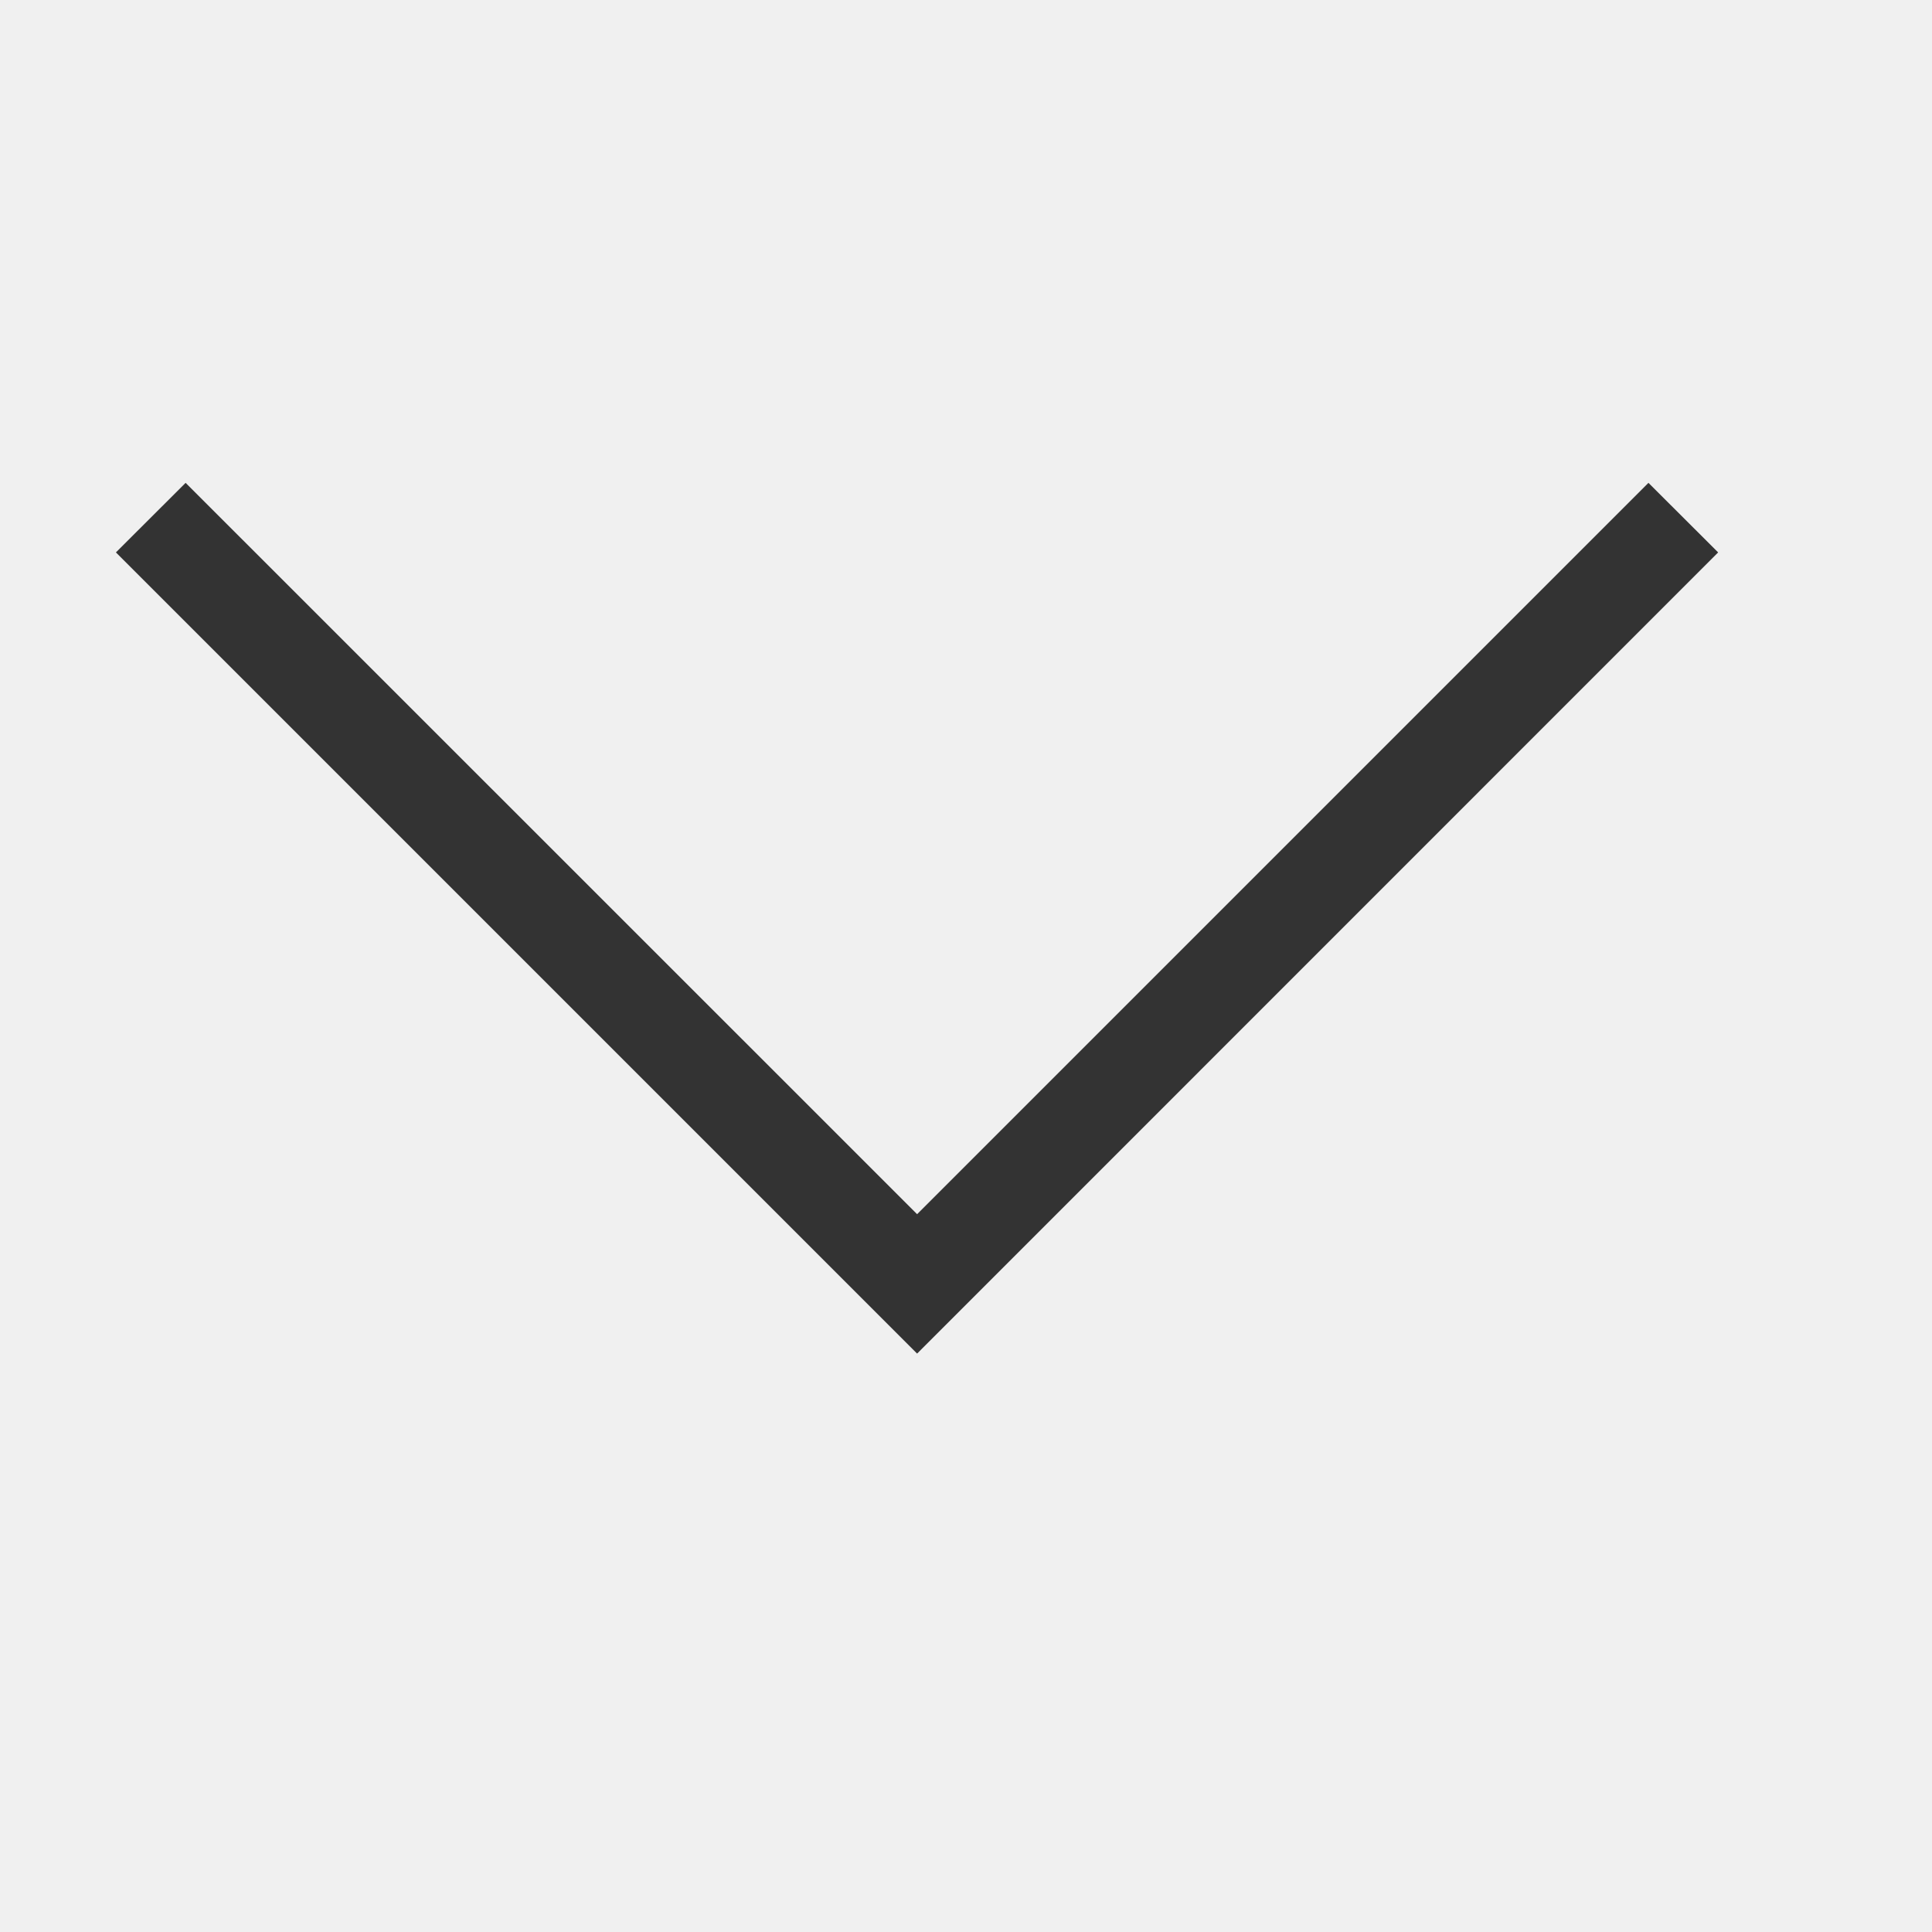
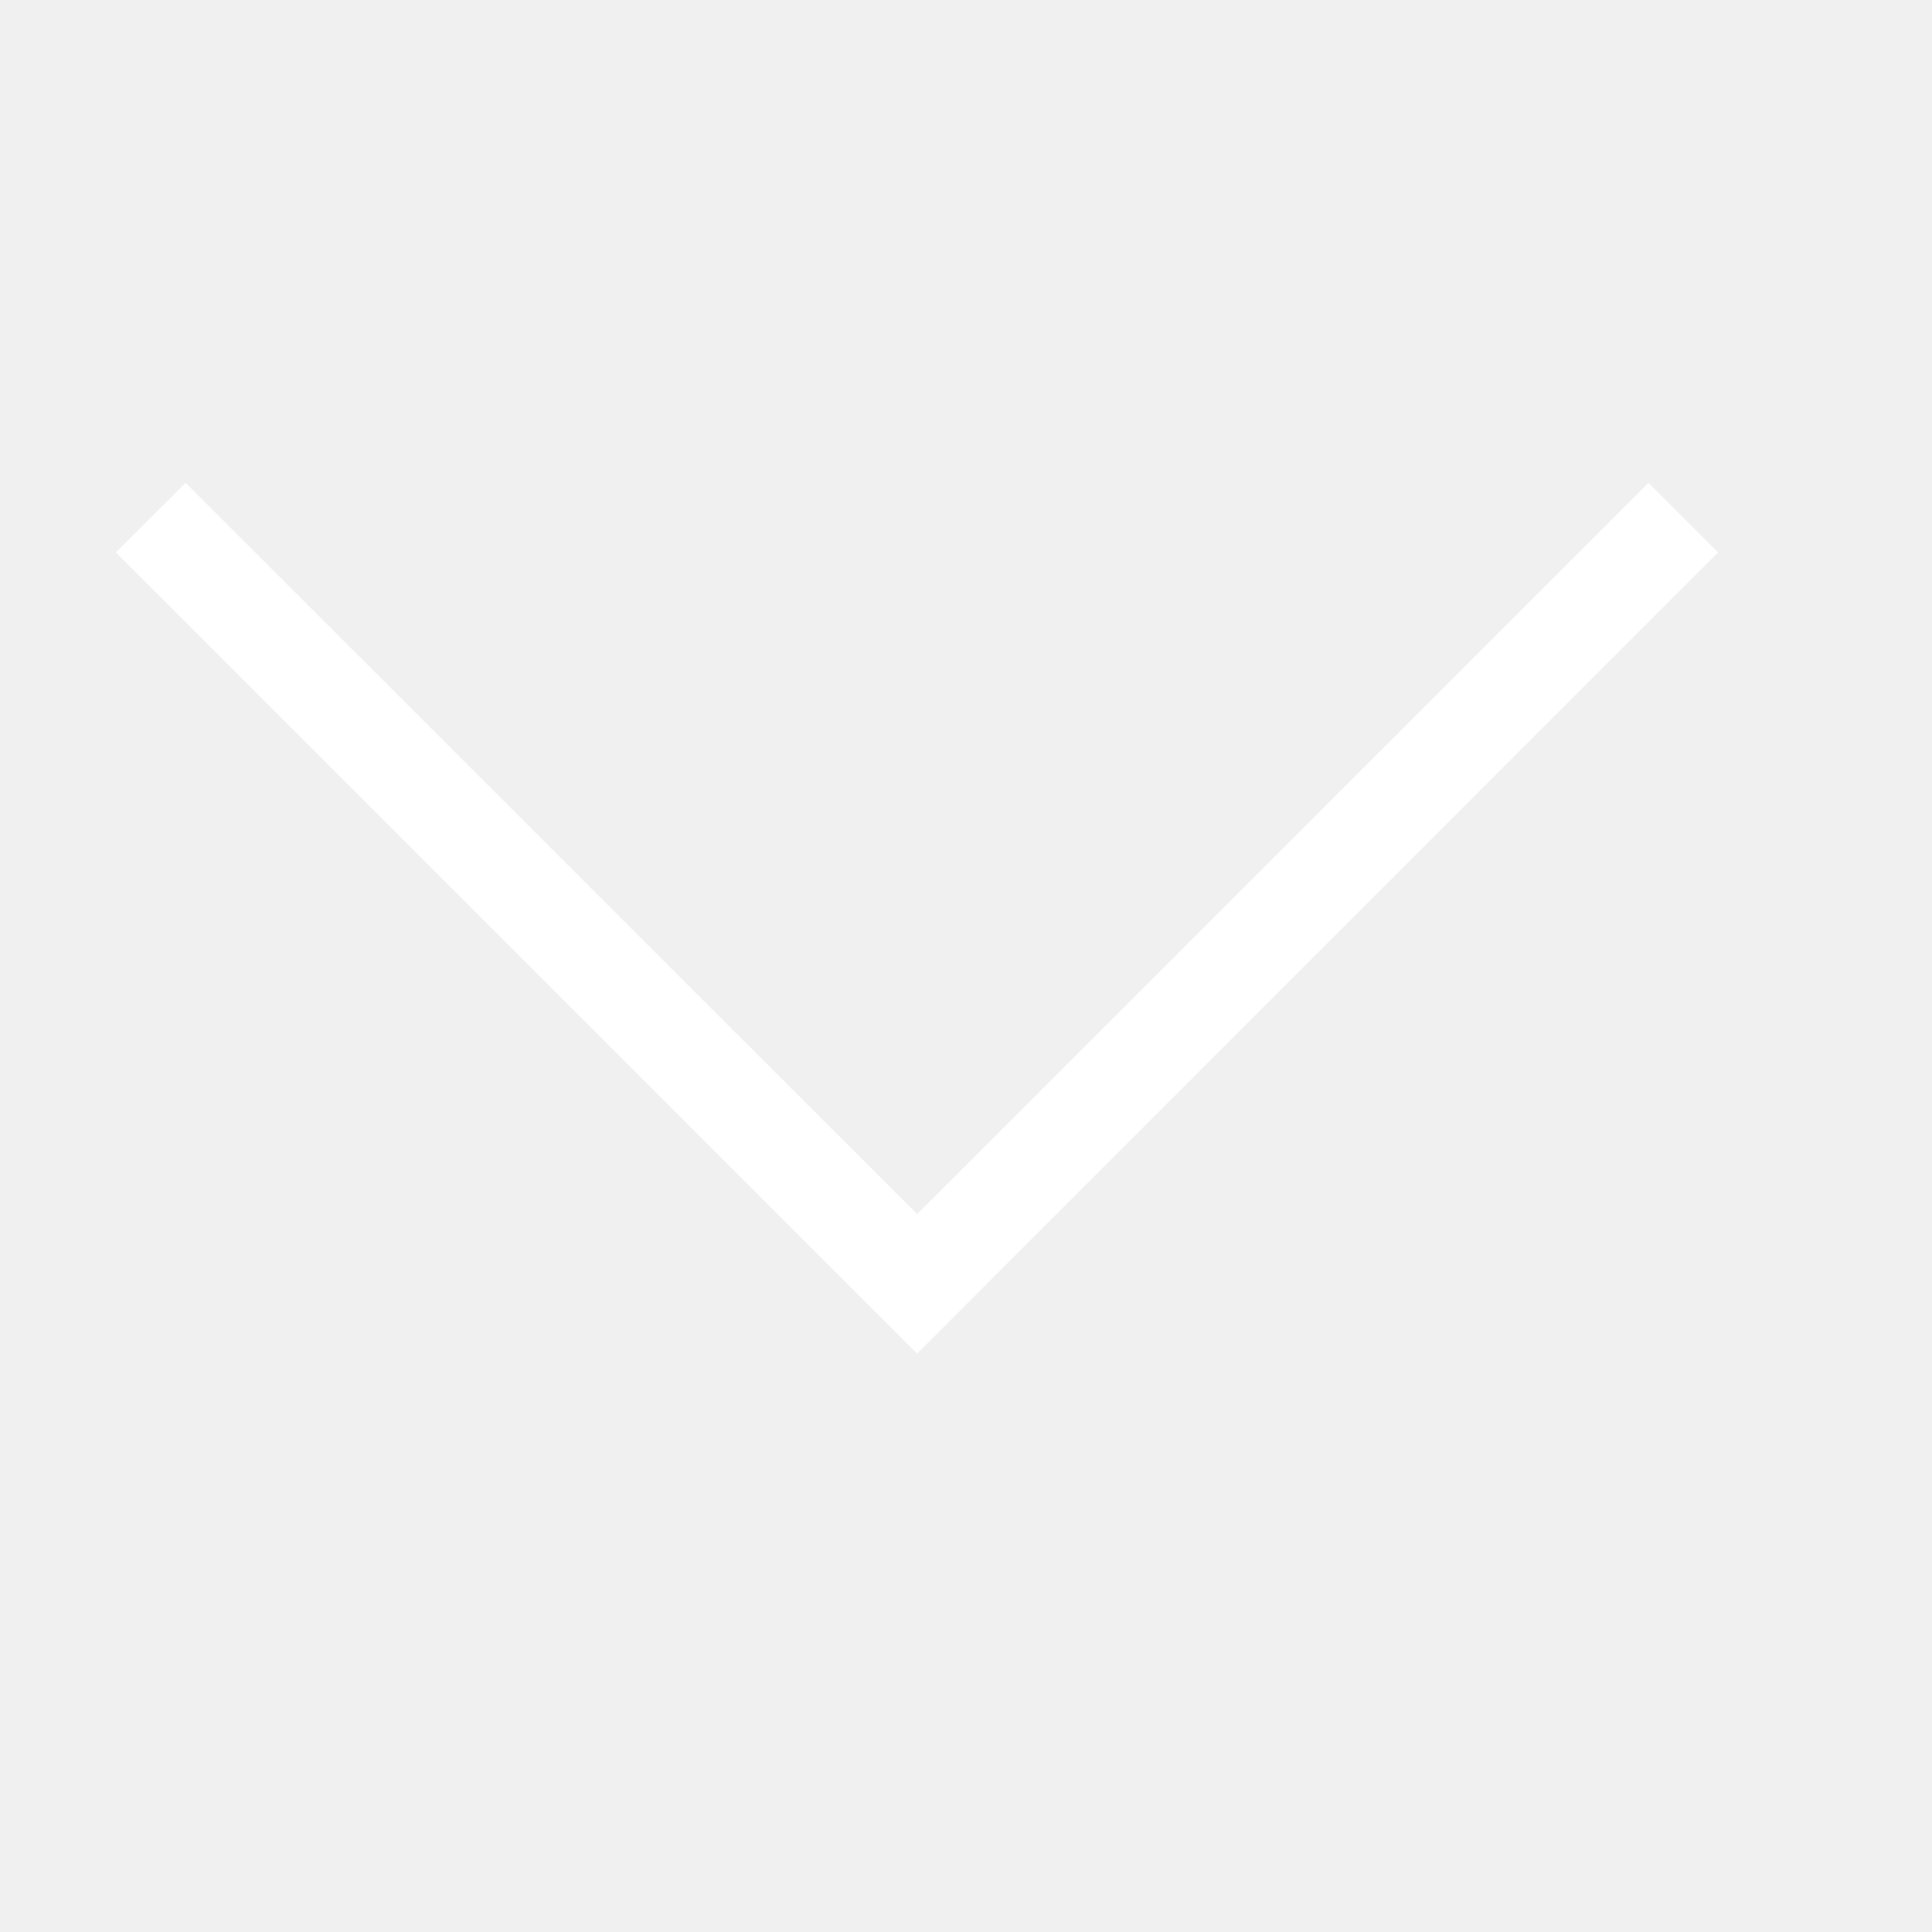
<svg xmlns="http://www.w3.org/2000/svg" width="13" height="13" viewBox="0 0 13 13" fill="none">
  <g id="Icon" clip-path="url(#clip0_1_663)">
-     <path id="Vector" d="M5.702 8.639L0.78 3.717L1.249 3.249L6.171 8.17L11.092 3.249L11.561 3.717L6.171 9.108L5.702 8.639Z" fill="#333333" />
+     <path id="Vector" d="M5.702 8.639L0.78 3.717L1.249 3.249L6.171 8.17L11.092 3.249L11.561 3.717L6.171 9.108L5.702 8.639Z" fill="white" />
  </g>
  <defs>
    <clipPath id="clip0_1_663">
      <rect width="12" height="12" fill="white" transform="matrix(1 0 0 -1 0.779968 12.19)" />
    </clipPath>
  </defs>
</svg>
